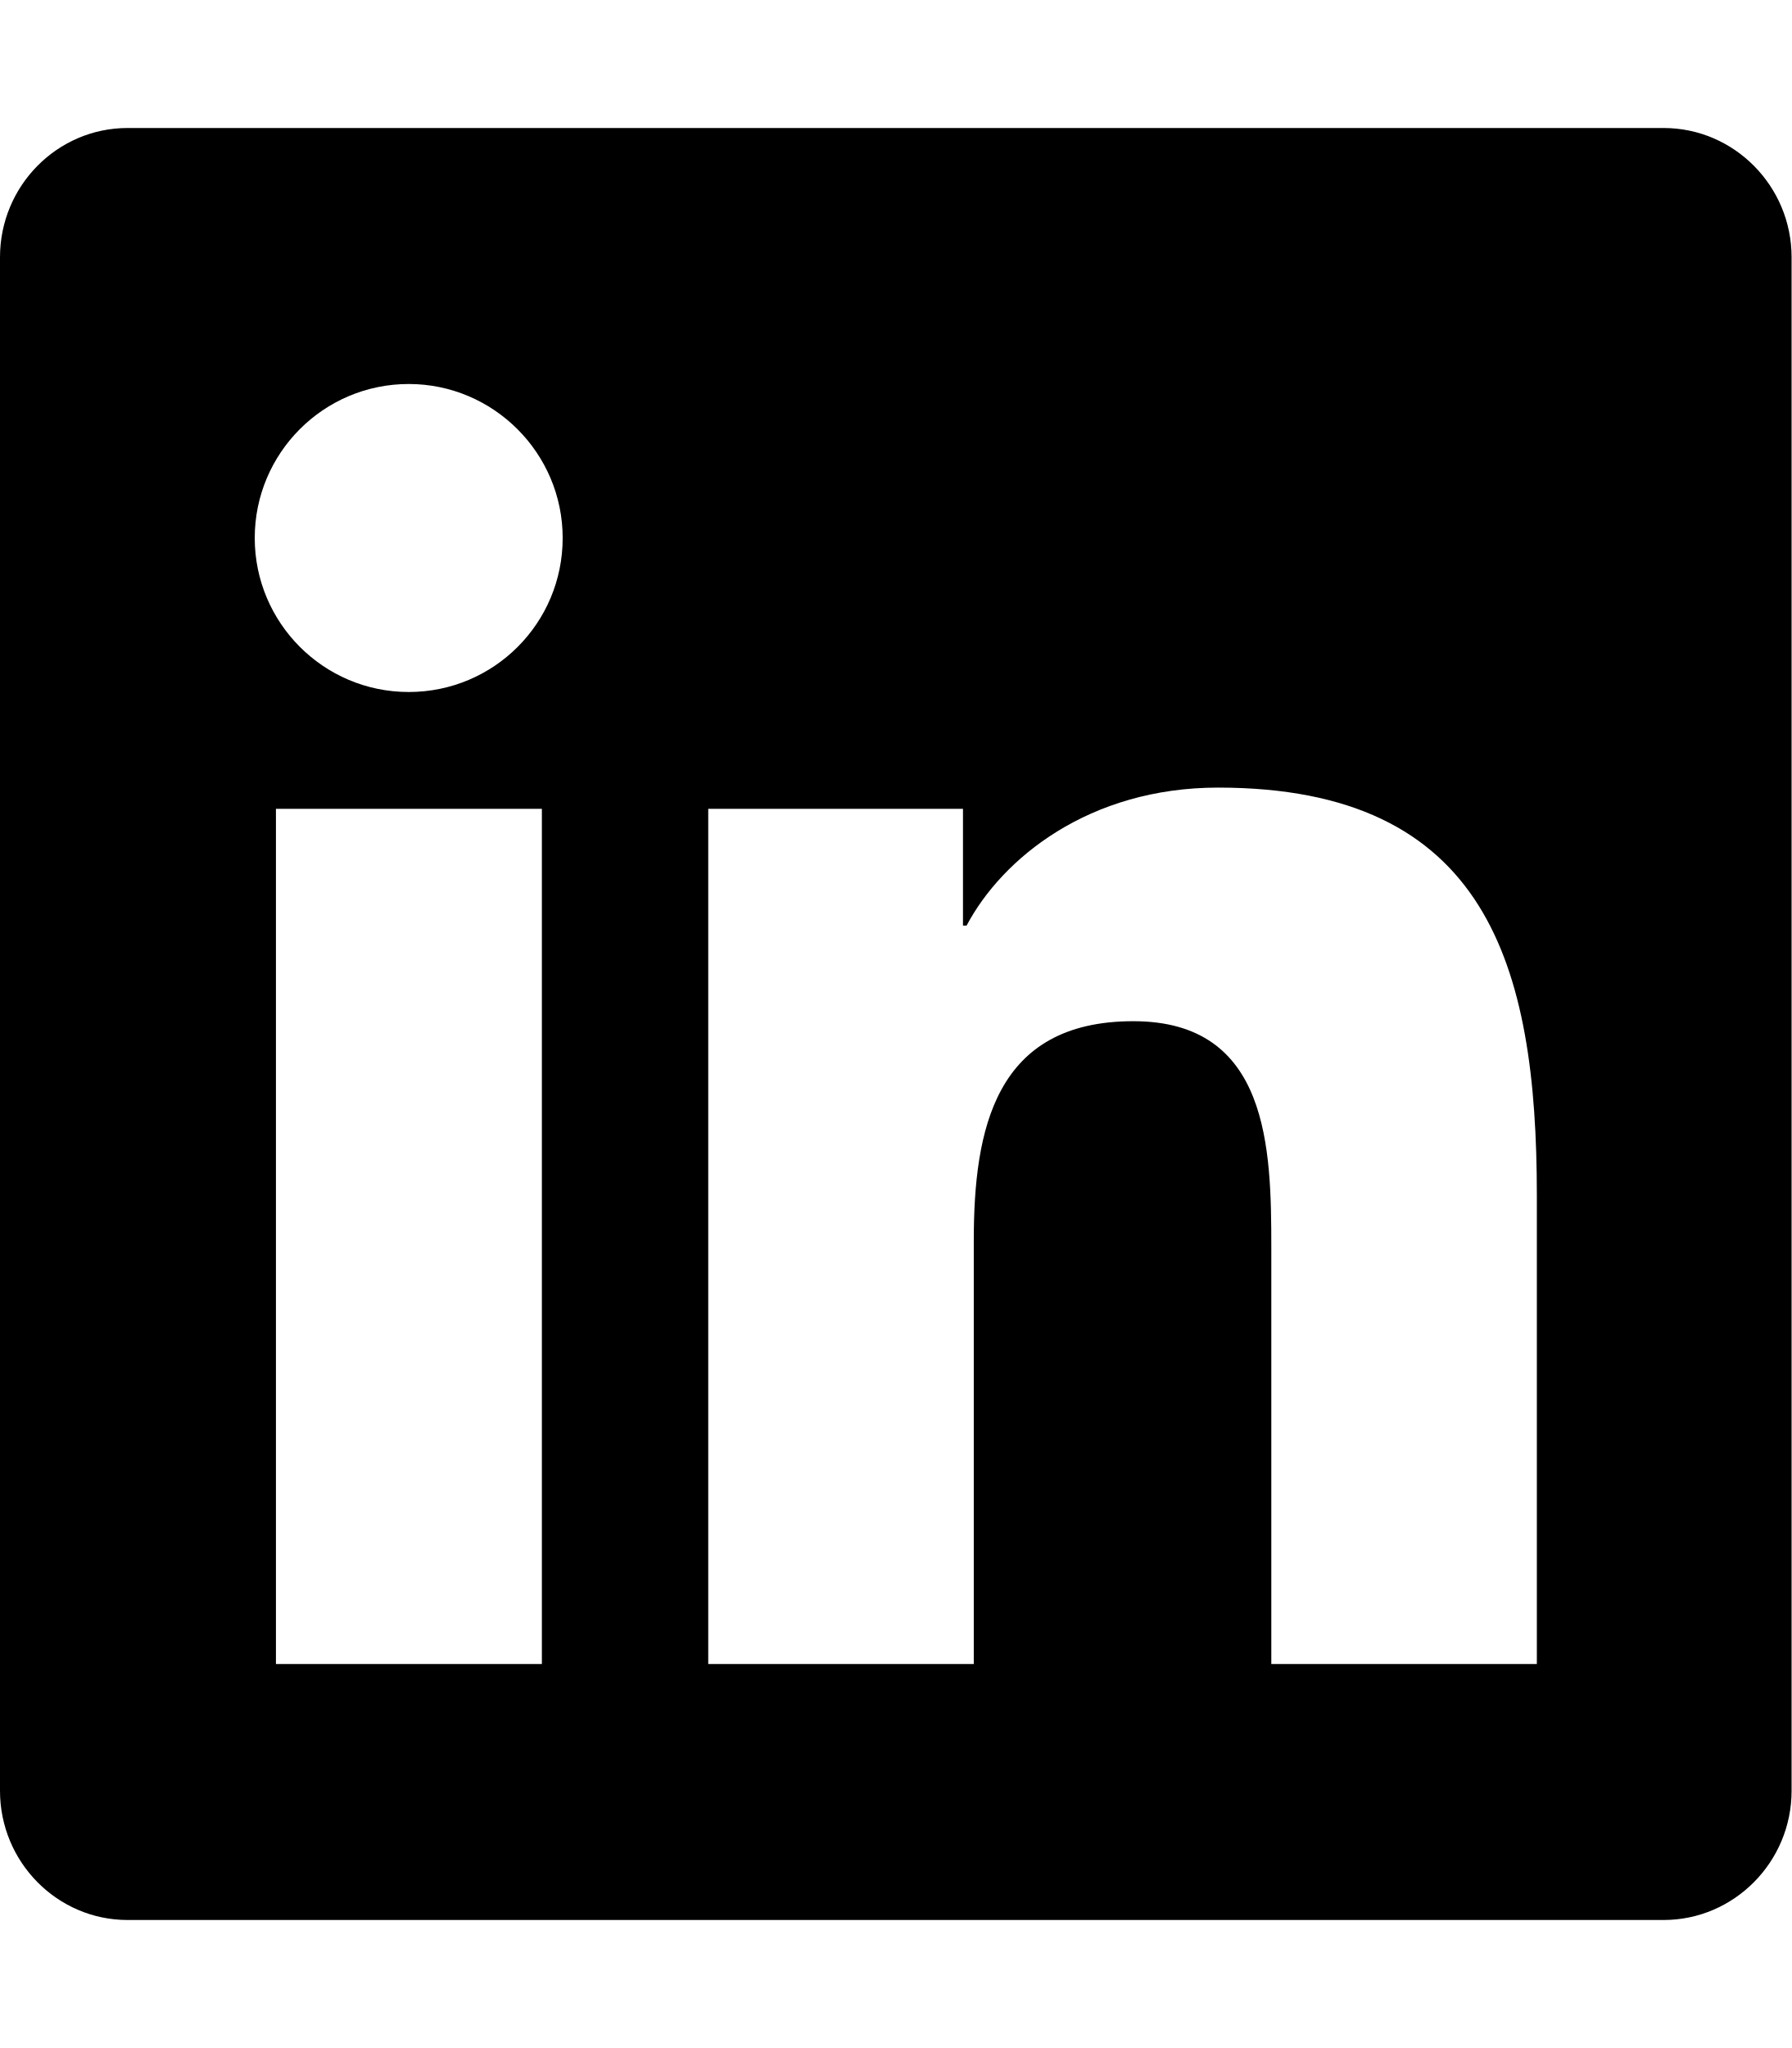
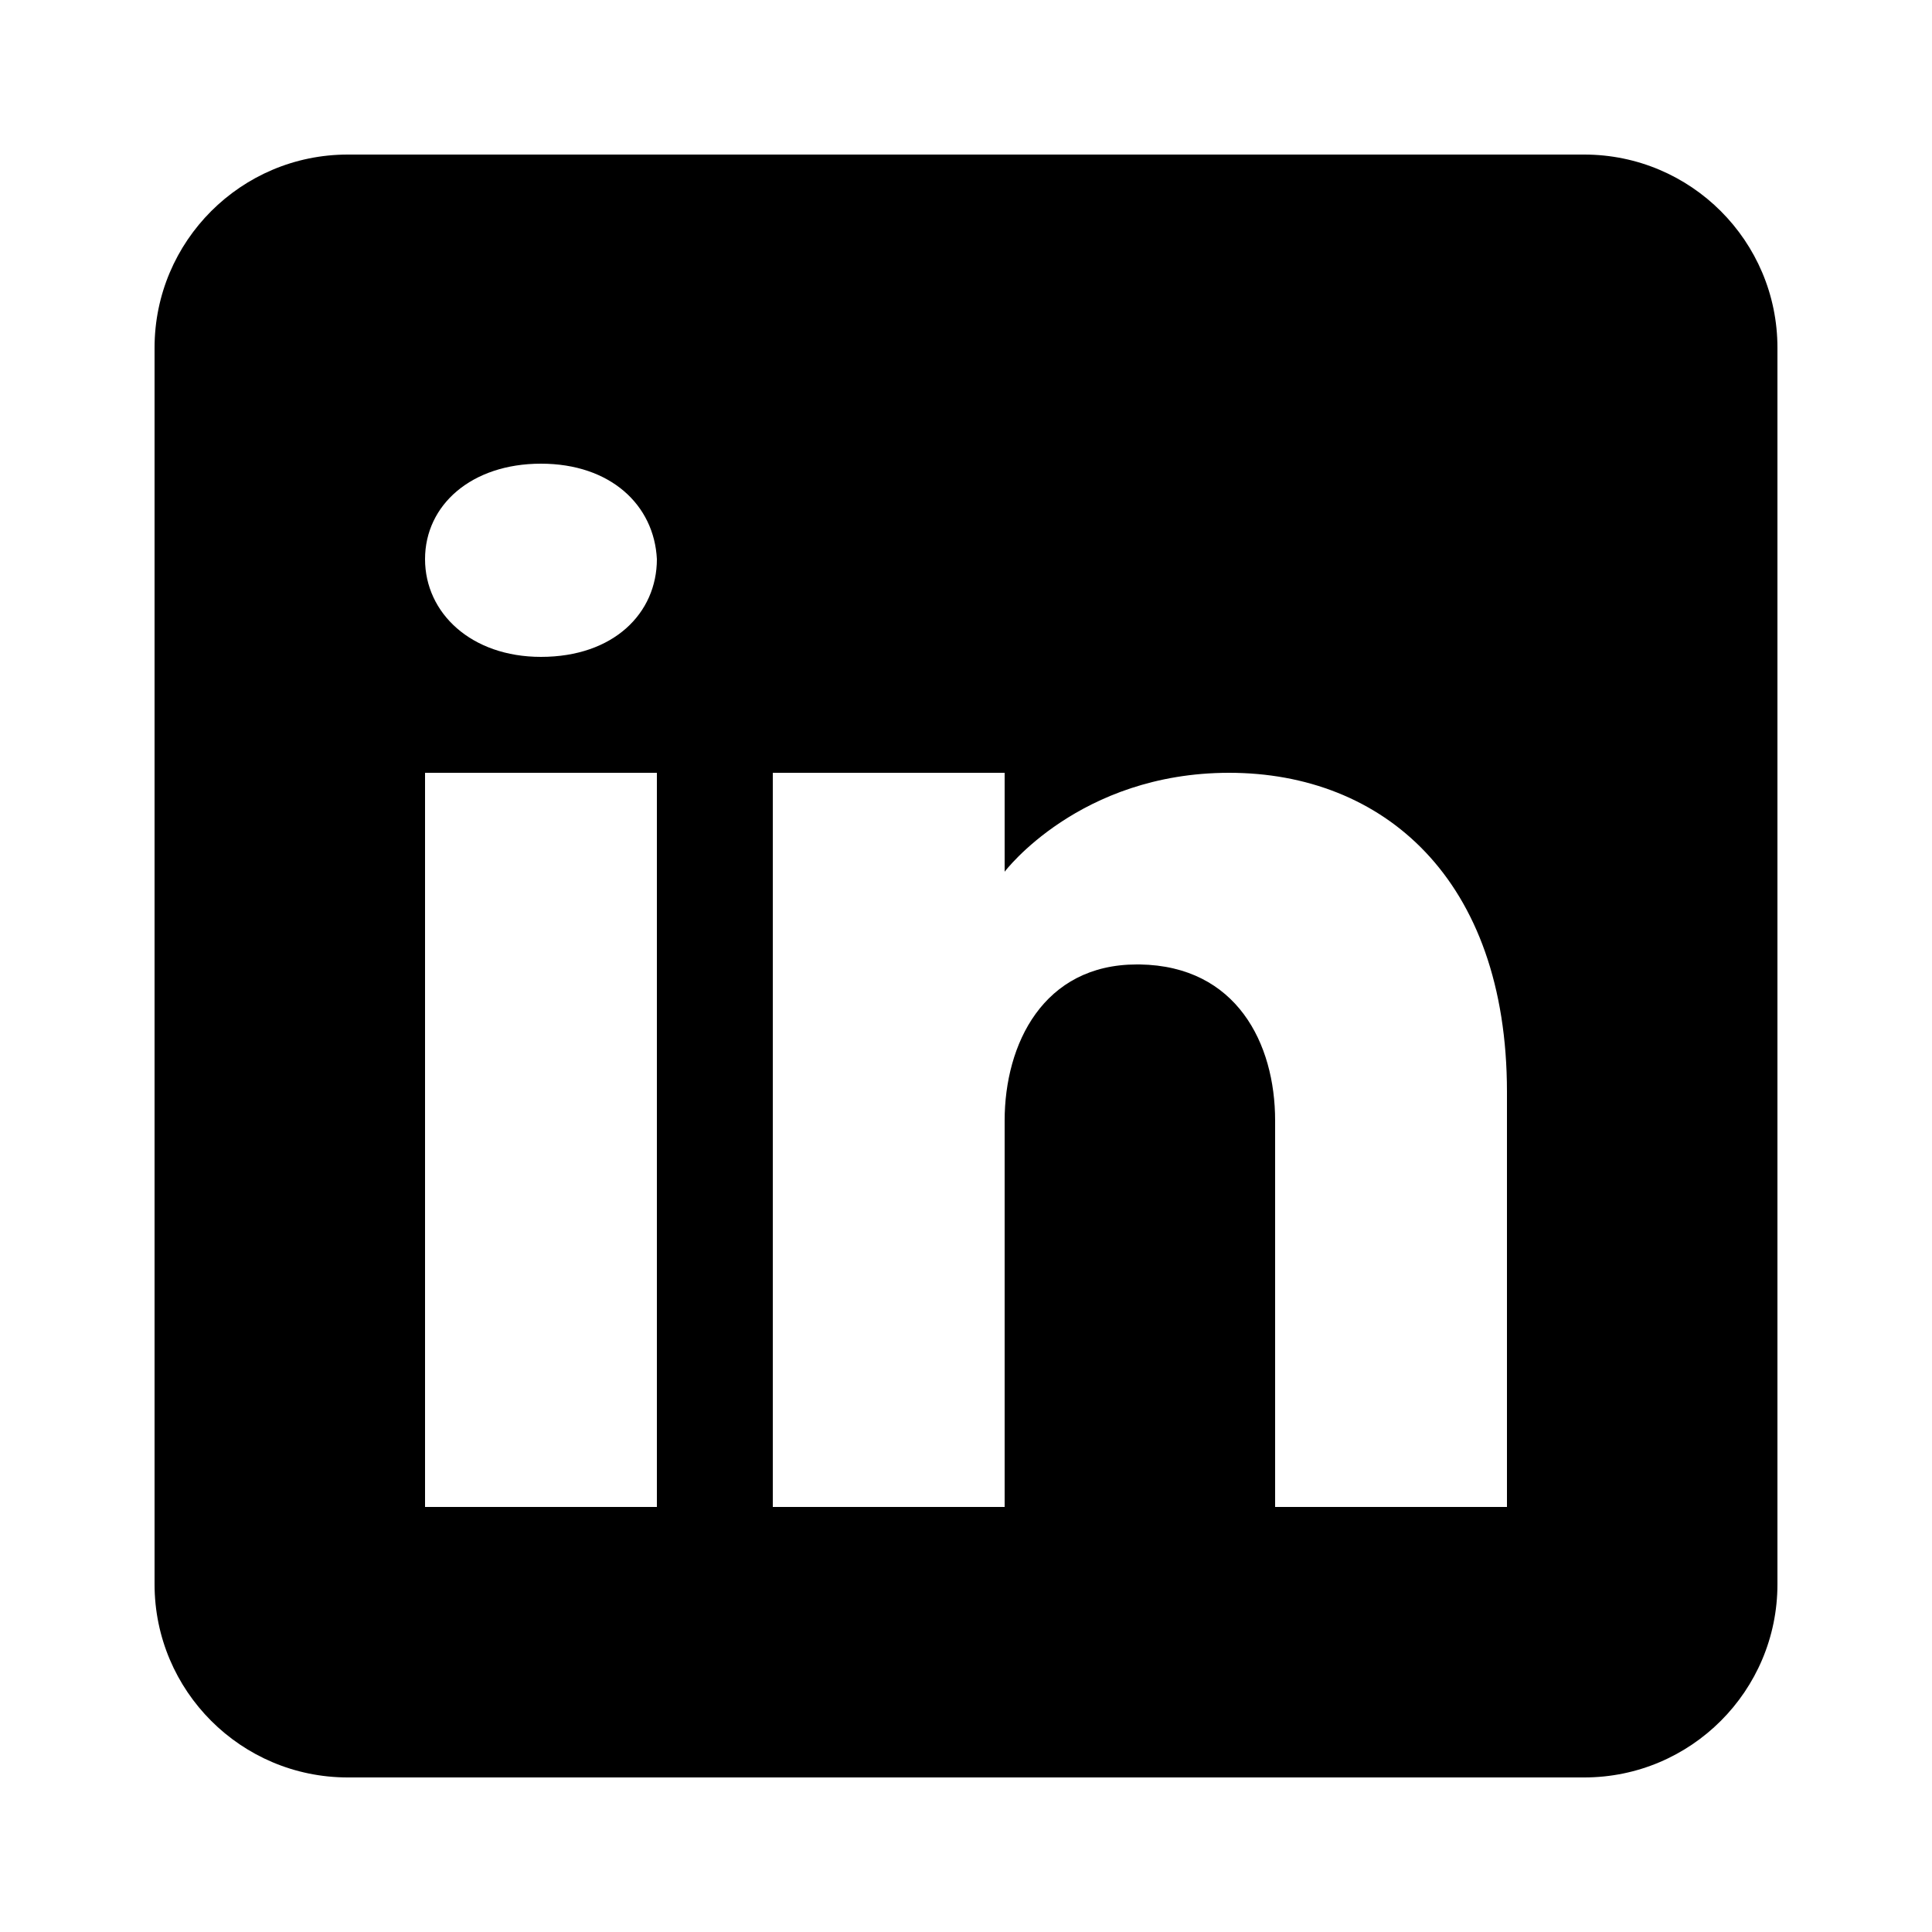
- <svg xmlns="http://www.w3.org/2000/svg" viewBox="0 0 448 512">
-   <path d="M416 32H31.9C14.3 32 0 46.5 0 64.3v383.4C0 465.5 14.3 480 31.9 480H416c17.6 0 32-14.5 32-32.3V64.3c0-17.8-14.4-32.3-32-32.3zM135.4 416H69V202.2h66.5V416zm-33.2-243c-21.3 0-38.5-17.3-38.5-38.5S80.9 96 102.2 96c21.2 0 38.5 17.3 38.5 38.5 0 21.3-17.2 38.5-38.5 38.5zm282.1 243h-66.4V312c0-24.8-.5-56.7-34.5-56.7-34.6 0-39.9 27-39.9 54.9V416h-66.4V202.2h63.7v29.2h.9c8.9-16.8 30.6-34.5 62.9-34.5 67.2 0 79.7 44.3 79.7 101.9V416z" />
+ <svg xmlns="http://www.w3.org/2000/svg" viewBox="0 0 50 50" width="100px" height="100px">
+   <path d="M41,4H9C6.24,4,4,6.24,4,9v32c0,2.76,2.24,5,5,5h32c2.76,0,5-2.24,5-5V9C46,6.24,43.76,4,41,4z M17,20v19h-6V20H17z M11,14.47c0-1.4,1.2-2.47,3-2.47s2.93,1.07,3,2.47c0,1.4-1.12,2.53-3,2.53C12.2,17,11,15.87,11,14.47z M39,39h-6c0,0,0-9.26,0-10c0-2-1-4-3.5-4.04h-0.08C27,24.96,26,27.02,26,29c0,0.91,0,10,0,10h-6V20h6v2.56c0,0,1.93-2.56,5.81-2.56c3.97,0,7.19,2.73,7.19,8.26V39z" />
</svg>
